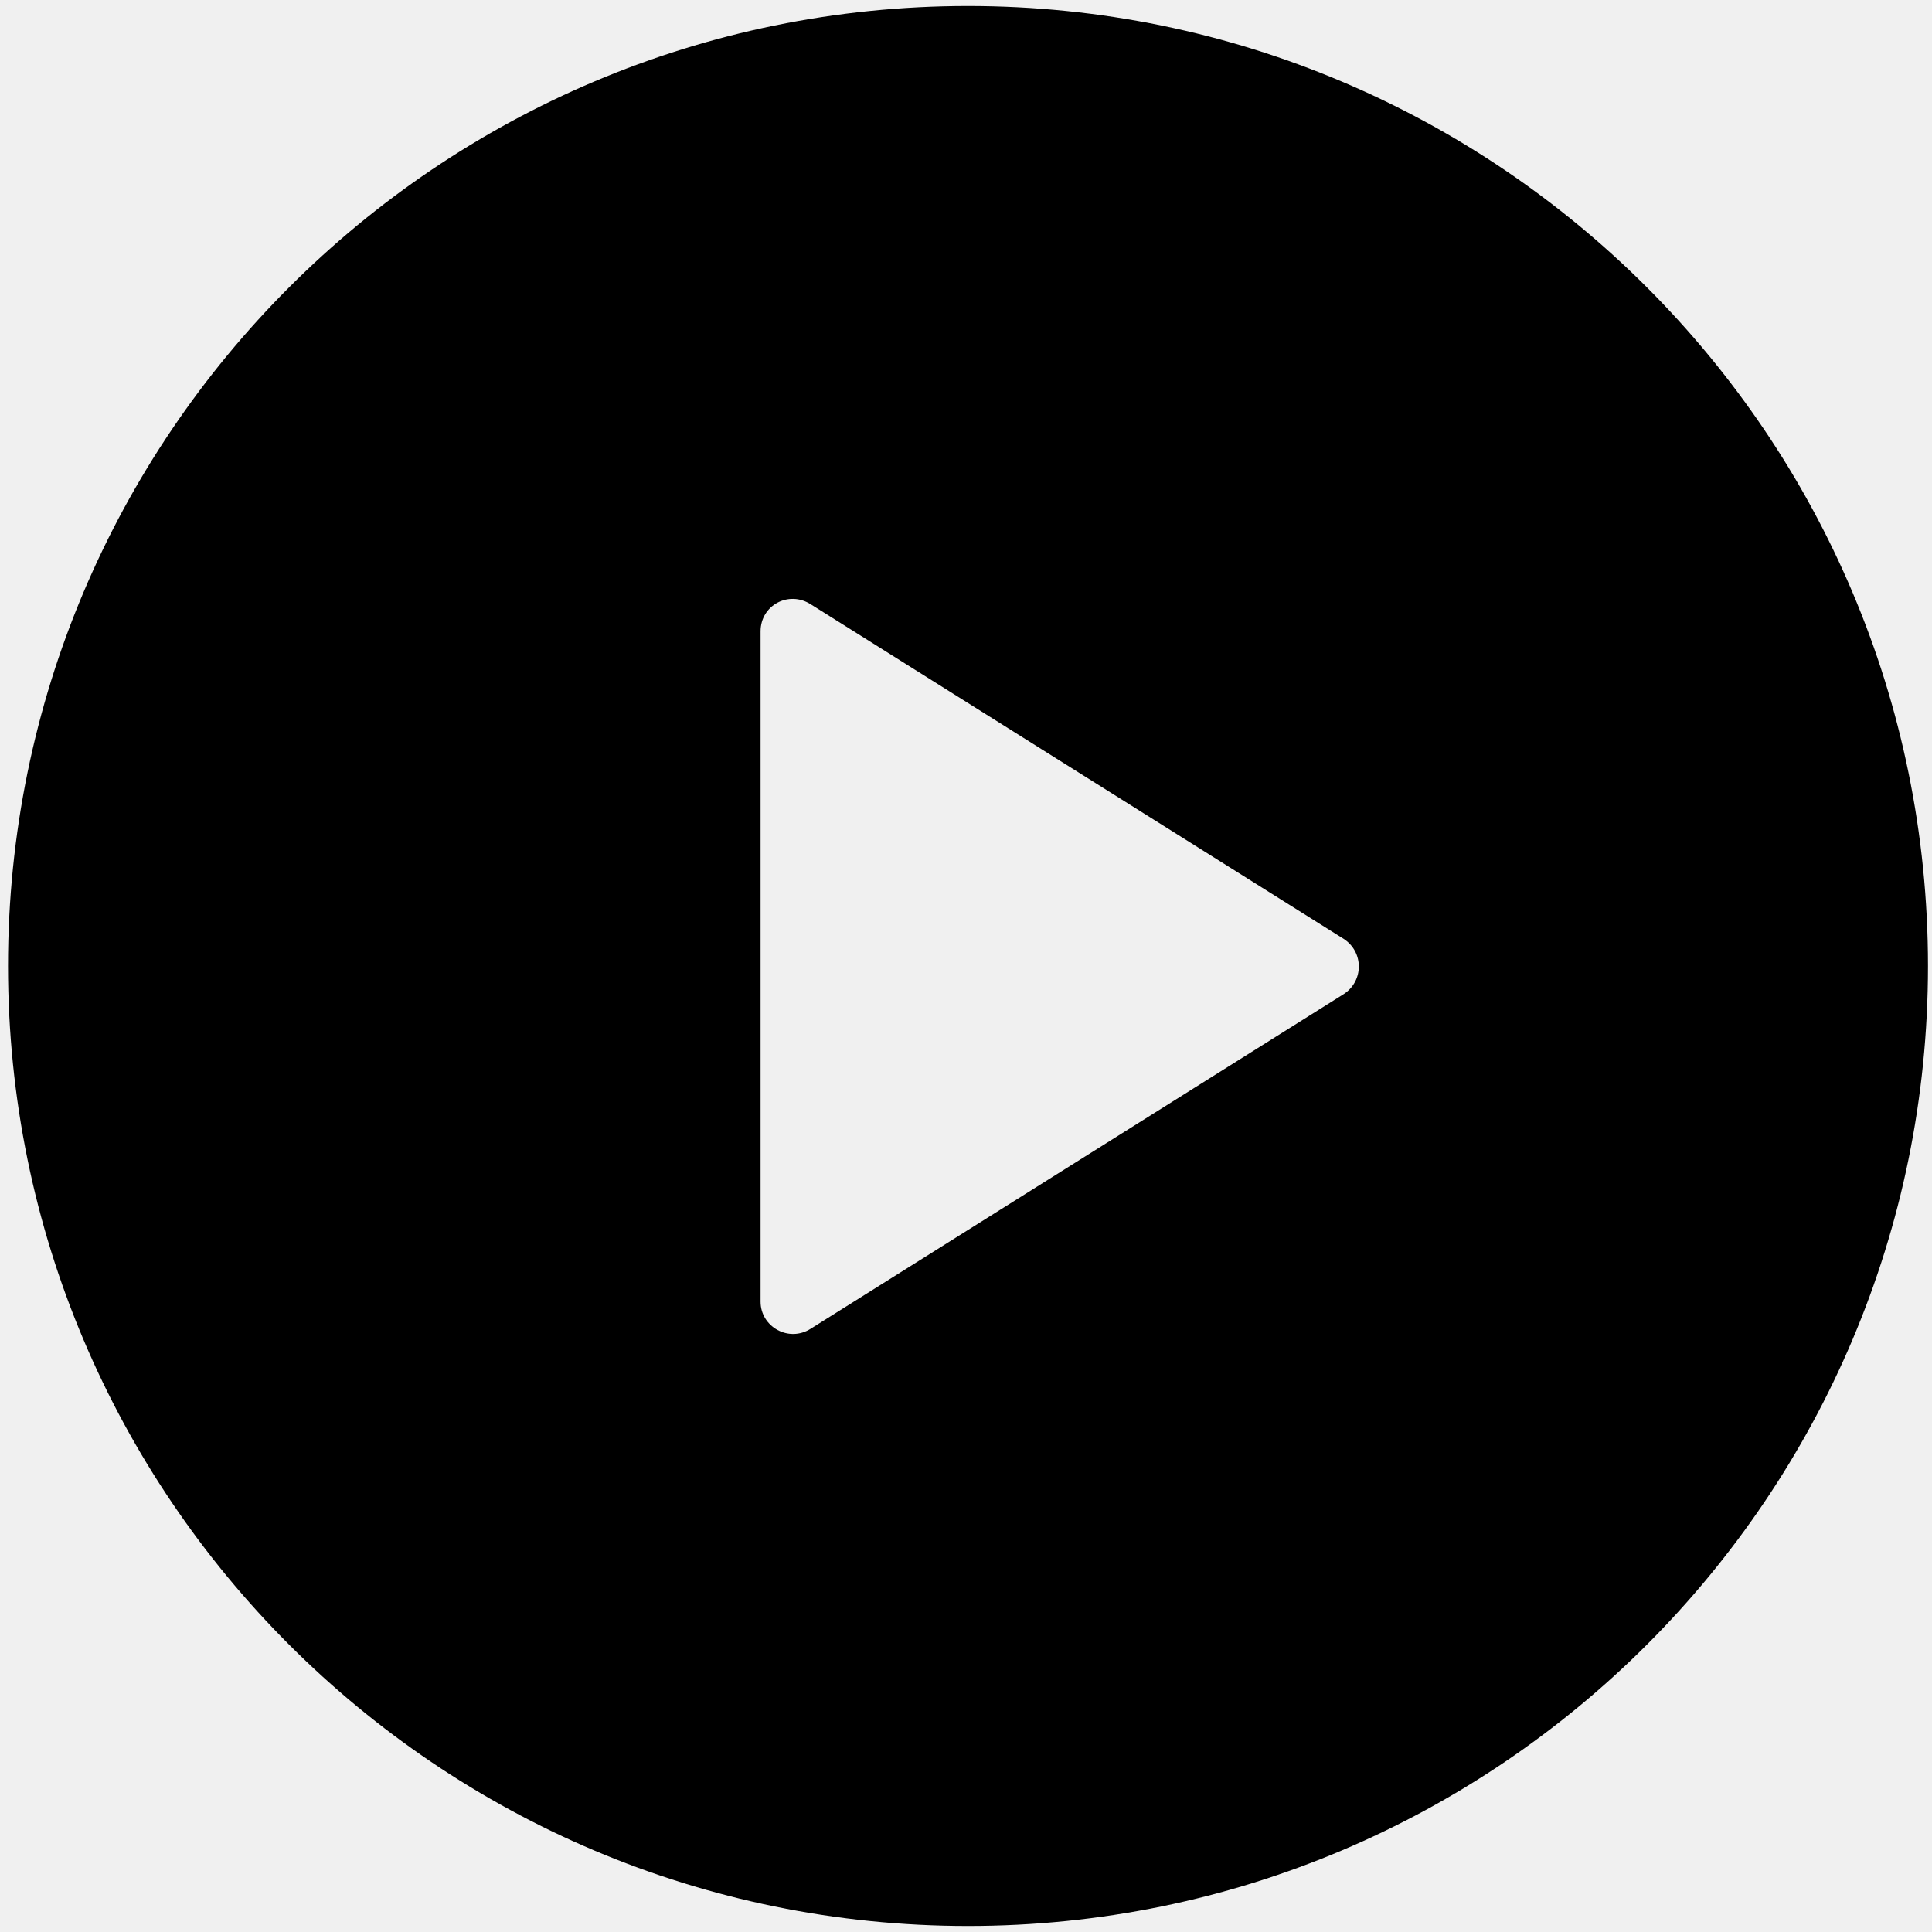
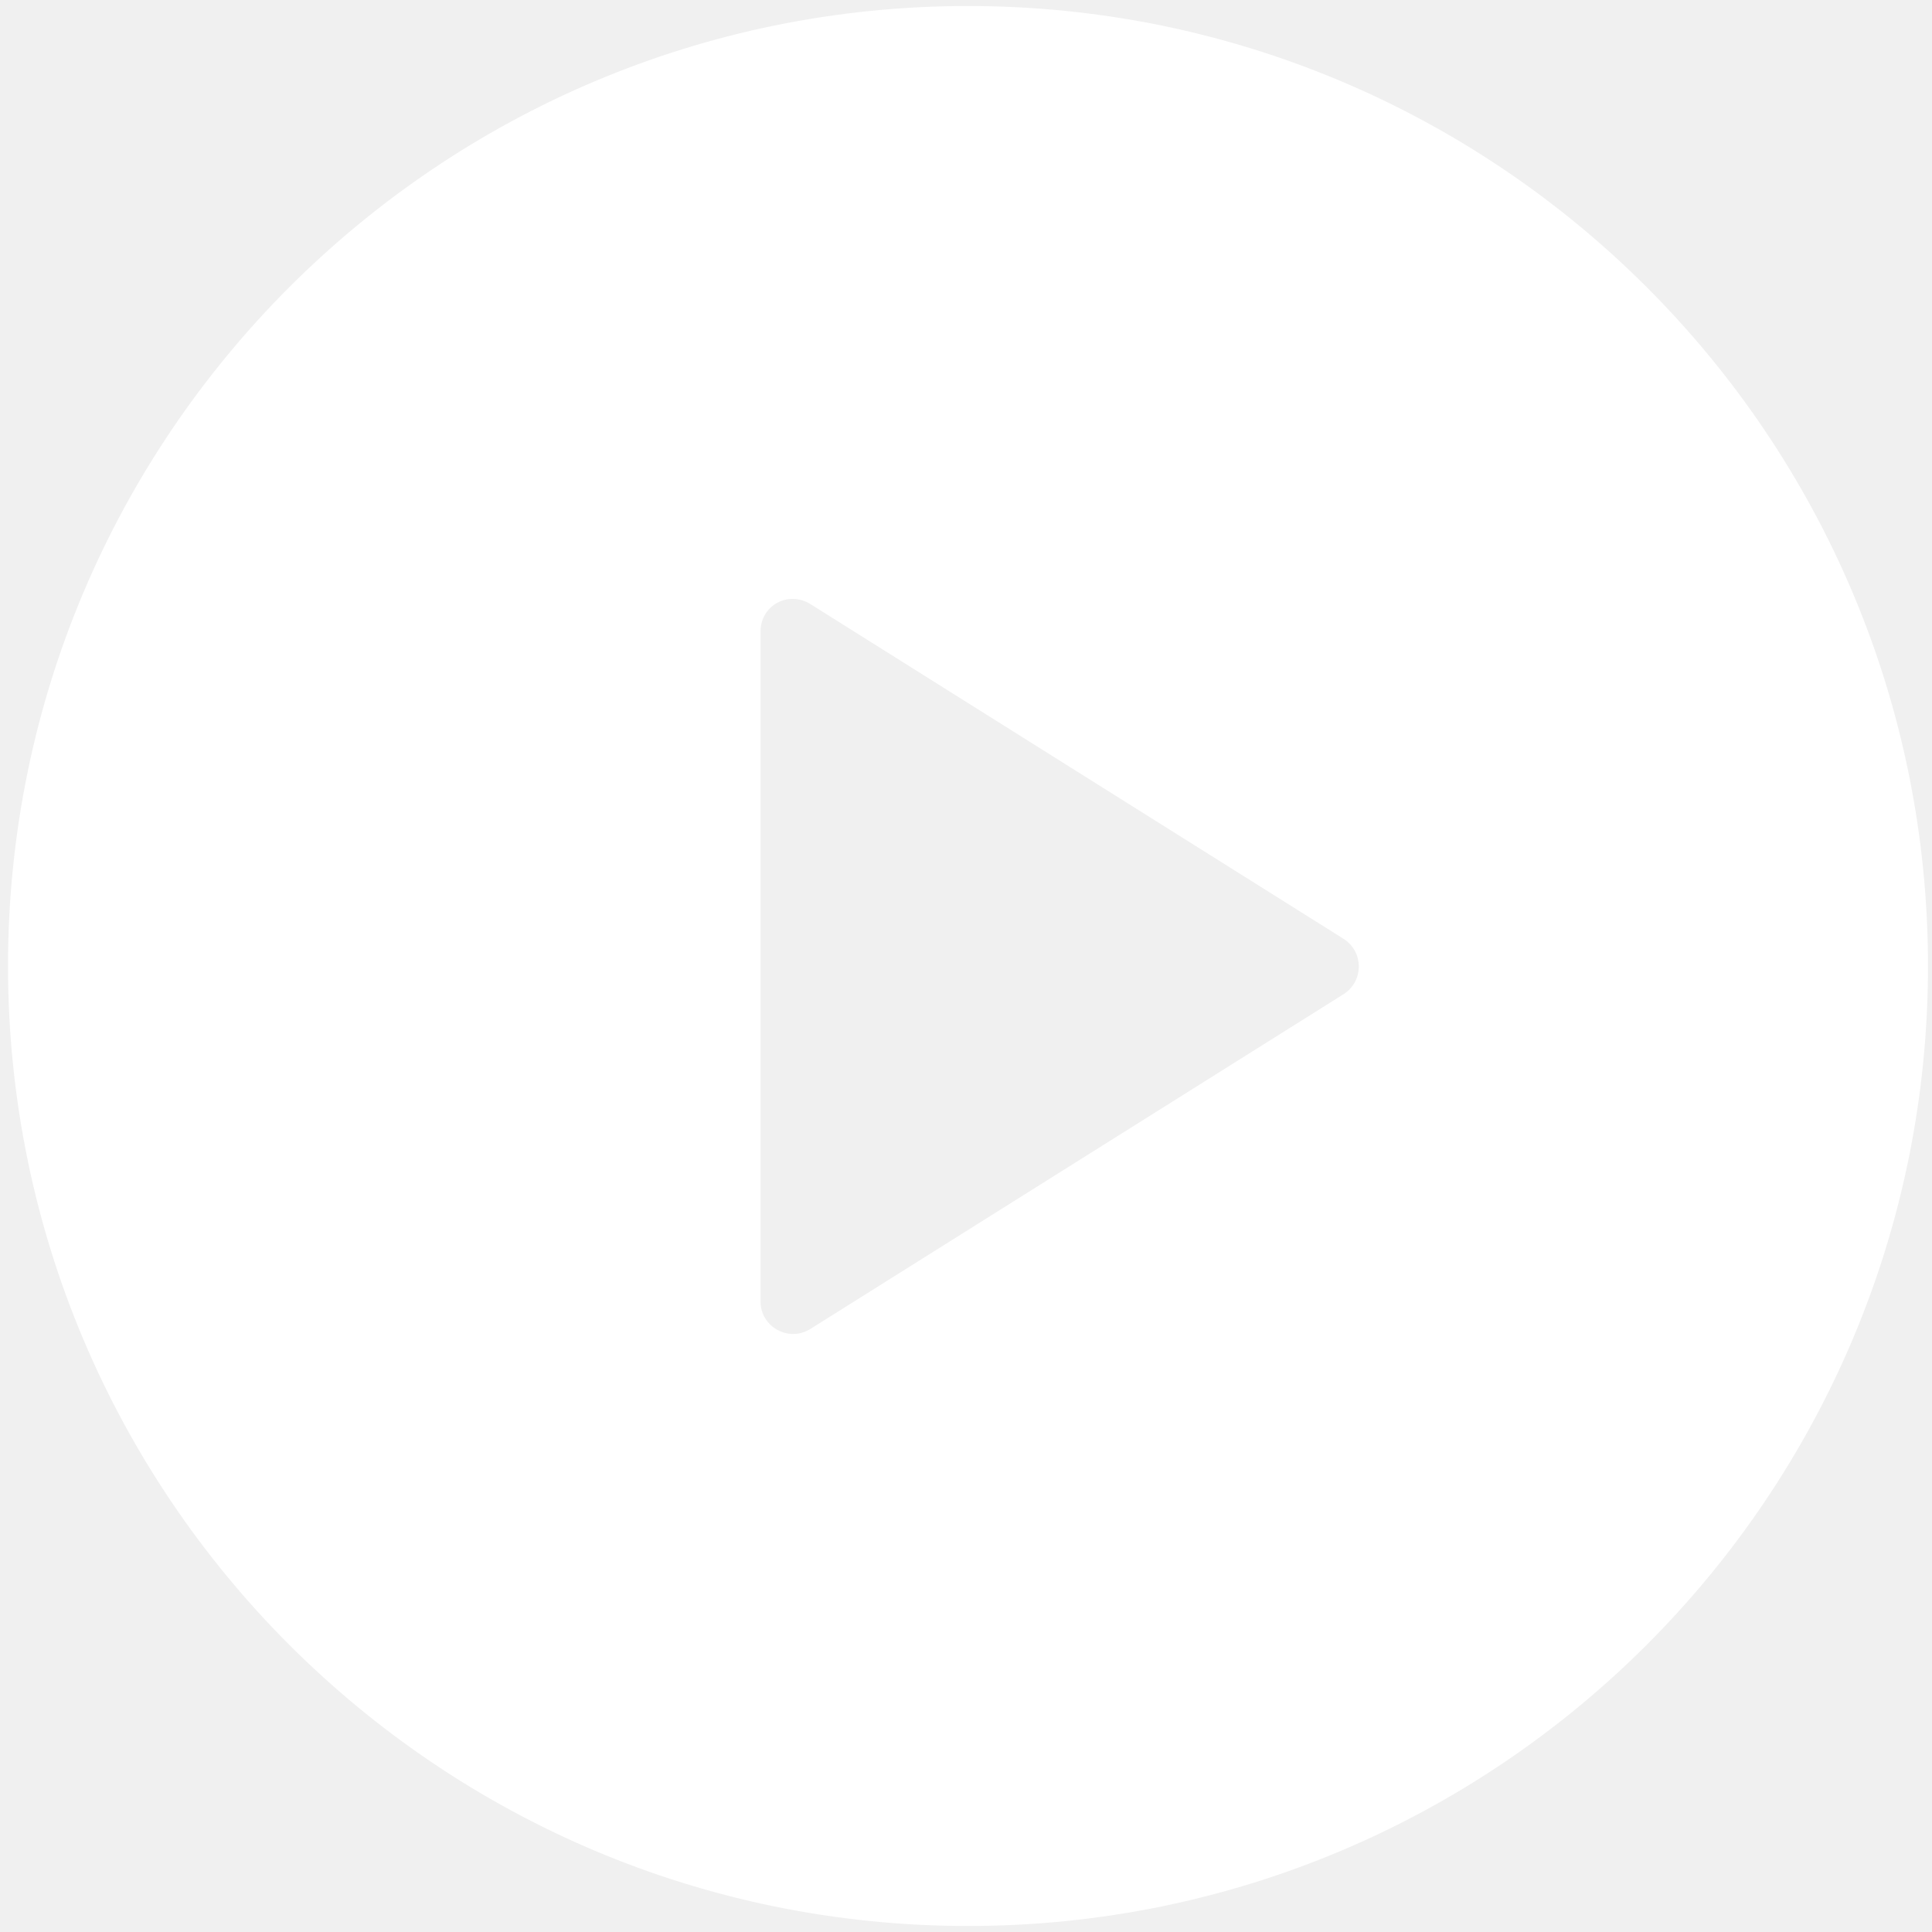
- <svg xmlns="http://www.w3.org/2000/svg" id="a" data-name="Layer 2" viewBox="0 0 192.8 192.8">
-   <defs>
-     <style>
-       .b {
-         font-family: Archivo-SemiBold, Archivo;
-         font-size: 28.1px;
-         font-variation-settings: 'wght' 600, 'wdth' 100;
-         font-weight: 600;
-       }
-     </style>
-   </defs>
-   <text class="b" transform="translate(15.9 -157.1) rotate(107)">
-     <tspan x="0" y="0">U</tspan>
-   </text>
-   <text class="b" transform="translate(9.3 -133.9) rotate(91.2)">
-     <tspan x="0" y="0">N</tspan>
-   </text>
-   <text class="b" transform="translate(9.3 -109.3) rotate(74.6)">
-     <tspan x="0" y="0">O</tspan>
-   </text>
-   <text class="b" transform="translate(16.8 -85) rotate(59.5)">
-     <tspan x="0" y="0">F</tspan>
-   </text>
-   <text class="b" transform="translate(27.3 -67.8) rotate(46.3)">
-     <tspan x="0" y="0">F</tspan>
-   </text>
-   <text class="b" transform="translate(40.9 -54.4) rotate(36.7)">
-     <tspan x="0" y="0">I</tspan>
-   </text>
-   <text class="b" transform="translate(48.9 -48) rotate(26)">
-     <tspan x="0" y="0">C</tspan>
-   </text>
-   <text class="b" transform="translate(69.5 -38.8) rotate(15.3)">
-     <tspan x="0" y="0">I</tspan>
-   </text>
-   <text class="b" transform="translate(79.3 -35.8) rotate(4.7)">
-     <tspan x="0" y="0">A</tspan>
-   </text>
-   <text class="b" transform="translate(102.3 -34.5) rotate(-9.3)">
-     <tspan x="0" y="0">L</tspan>
-   </text>
-   <text class="b" transform="translate(121.1 -37.8) rotate(-22.7)">
-     <tspan x="0" y="0">S</tspan>
-   </text>
-   <path d="m96.6.6C43.7.6.8,43.5.8,96.4s42.9,95.8,95.8,95.8,95.8-42.9,95.8-95.8S149.5.6,96.6.6Zm37.5,98.6l-53.2,33.4c-2.2,1.4-5-.2-5-2.7V63c0-2.6,2.8-4.1,5-2.7l53.2,33.4c2,1.3,2,4.2,0,5.5Z" />
+ <svg xmlns="http://www.w3.org/2000/svg" width="80" height="80" viewBox="0 0 80 80" fill="none">
+   <g>
+     <path d="M40.083 0.249C18.133 0.249 0.332 18.05 0.332 40C0.332 61.95 18.133 79.751 40.083 79.751C62.033 79.751 79.834 61.95 79.834 40C79.834 18.05 62.033 0.249 40.083 0.249ZM55.643 41.162L33.569 55.021C32.656 55.602 31.494 54.938 31.494 53.9V26.141C31.494 25.062 32.656 24.44 33.569 25.021L55.643 38.88C56.473 39.419 56.473 40.622 55.643 41.162Z" fill="white" />
+   </g>
</svg>
